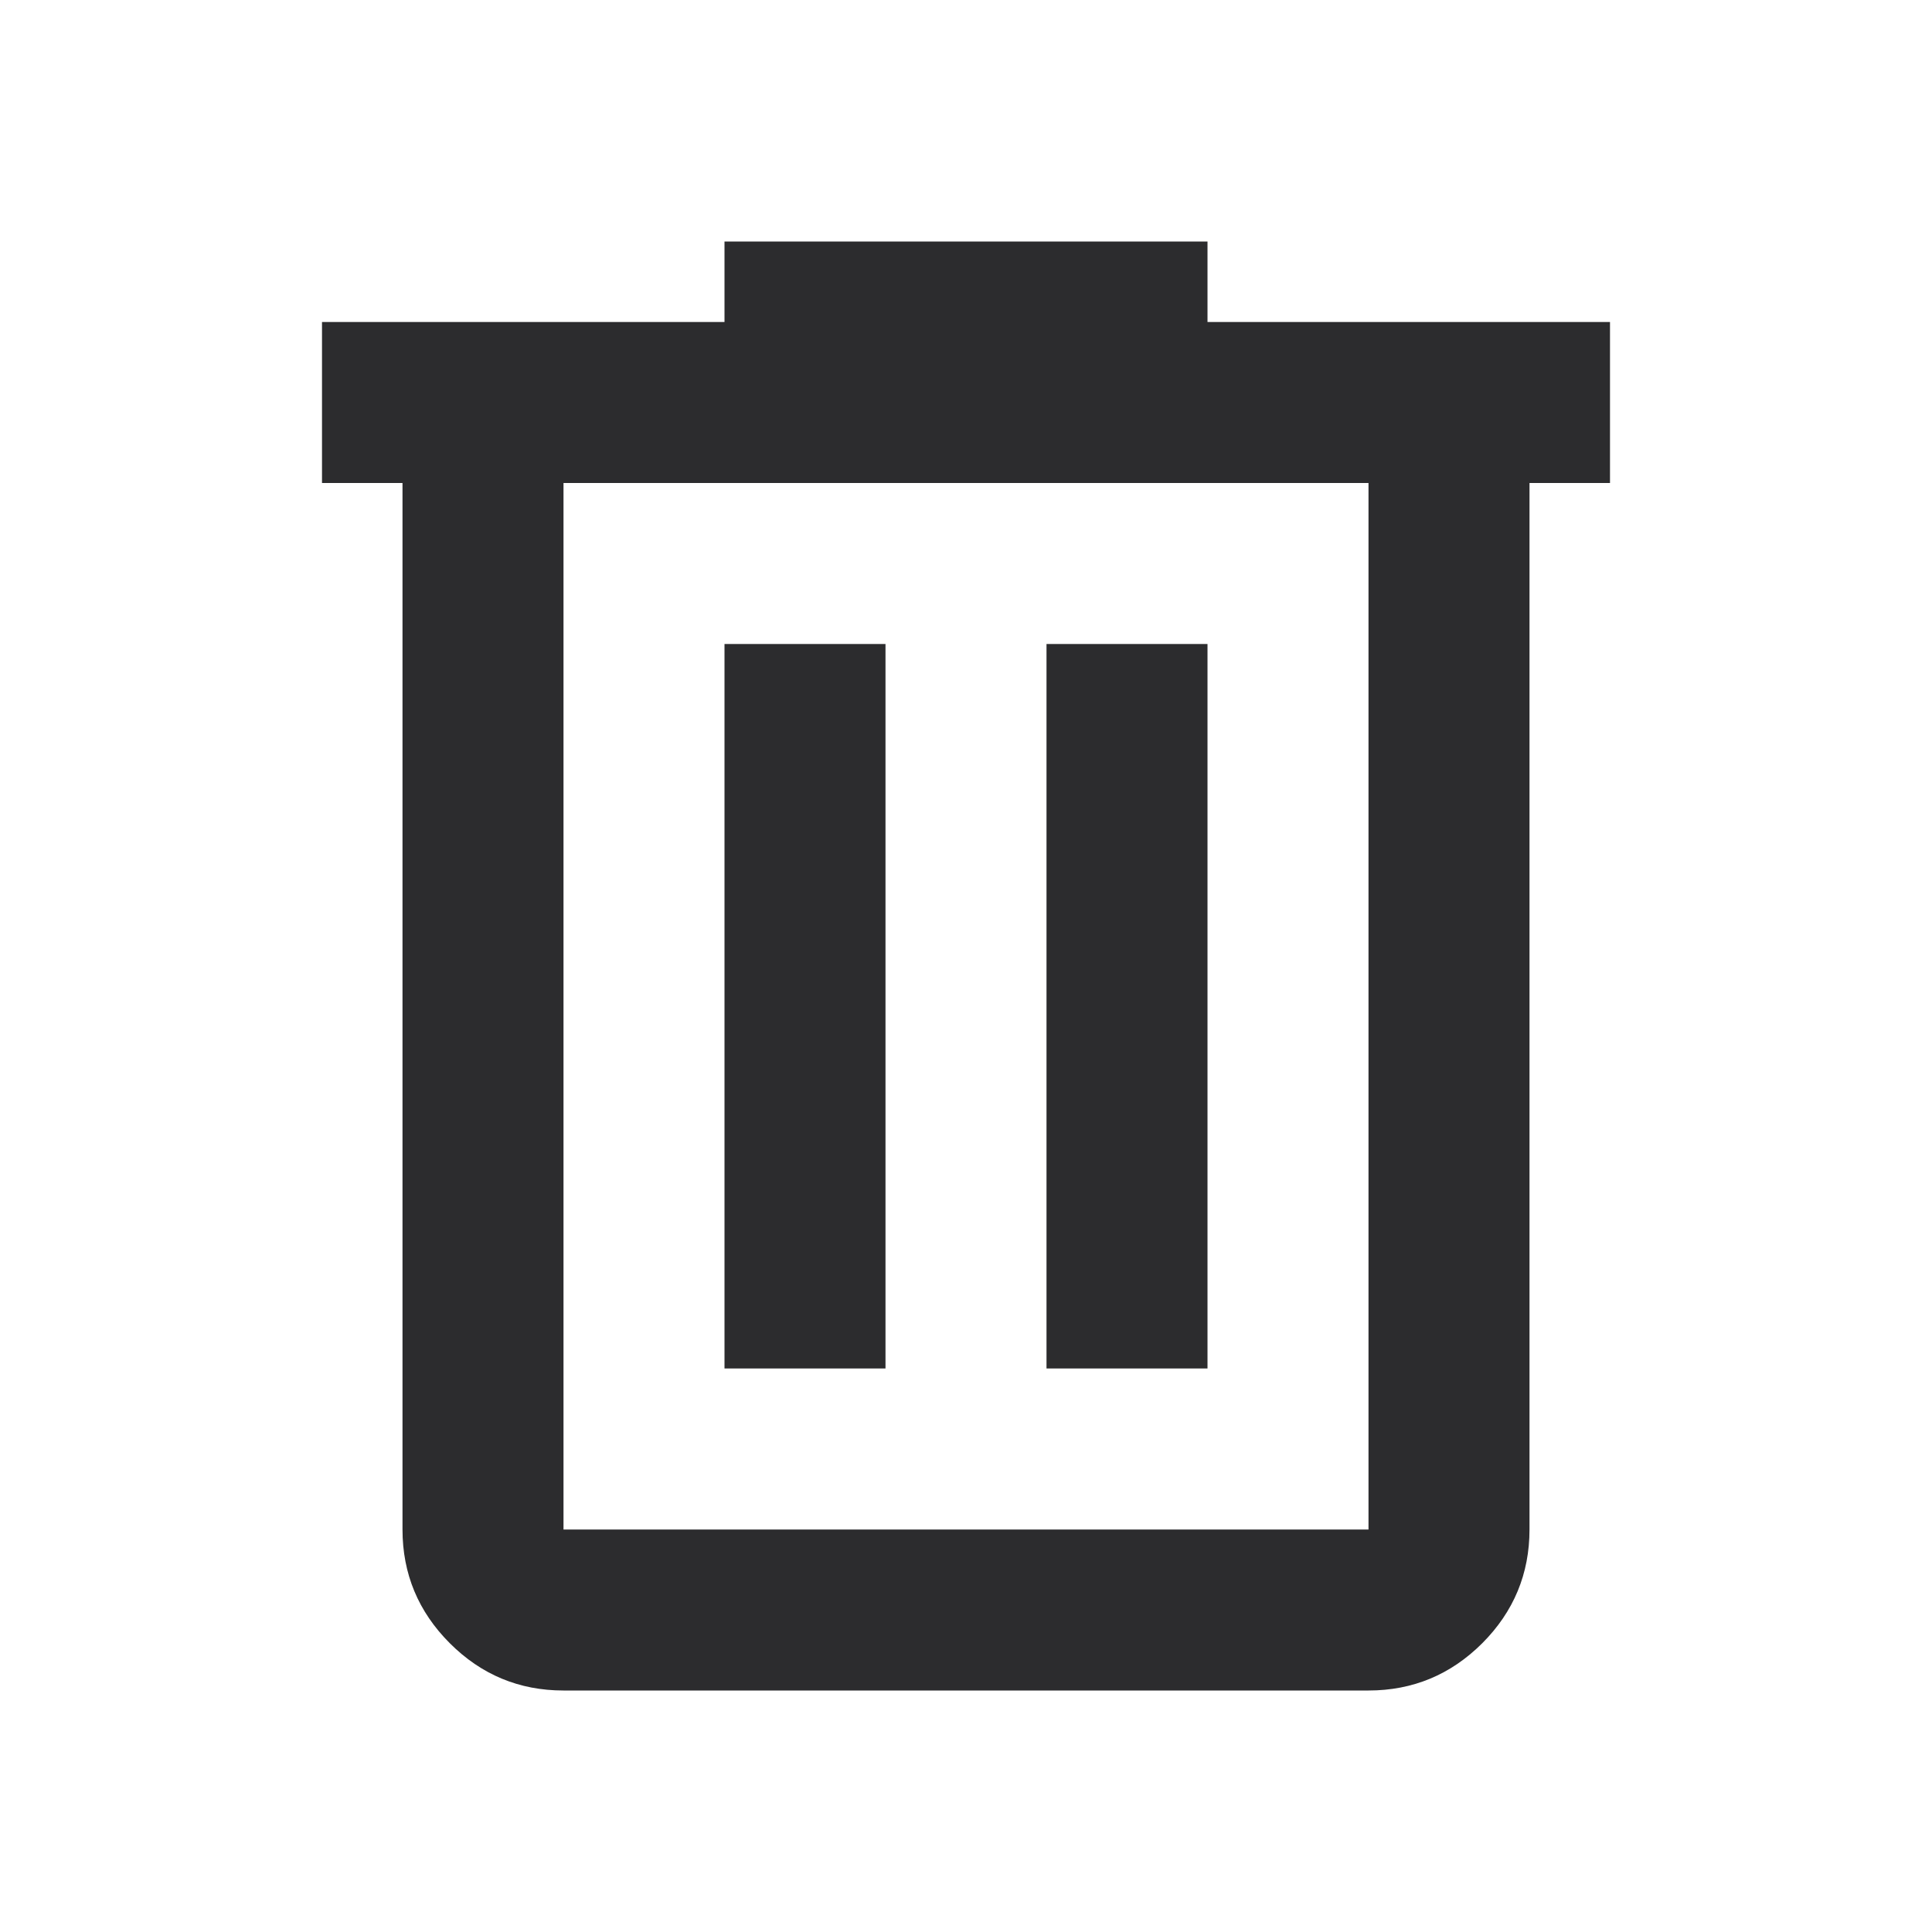
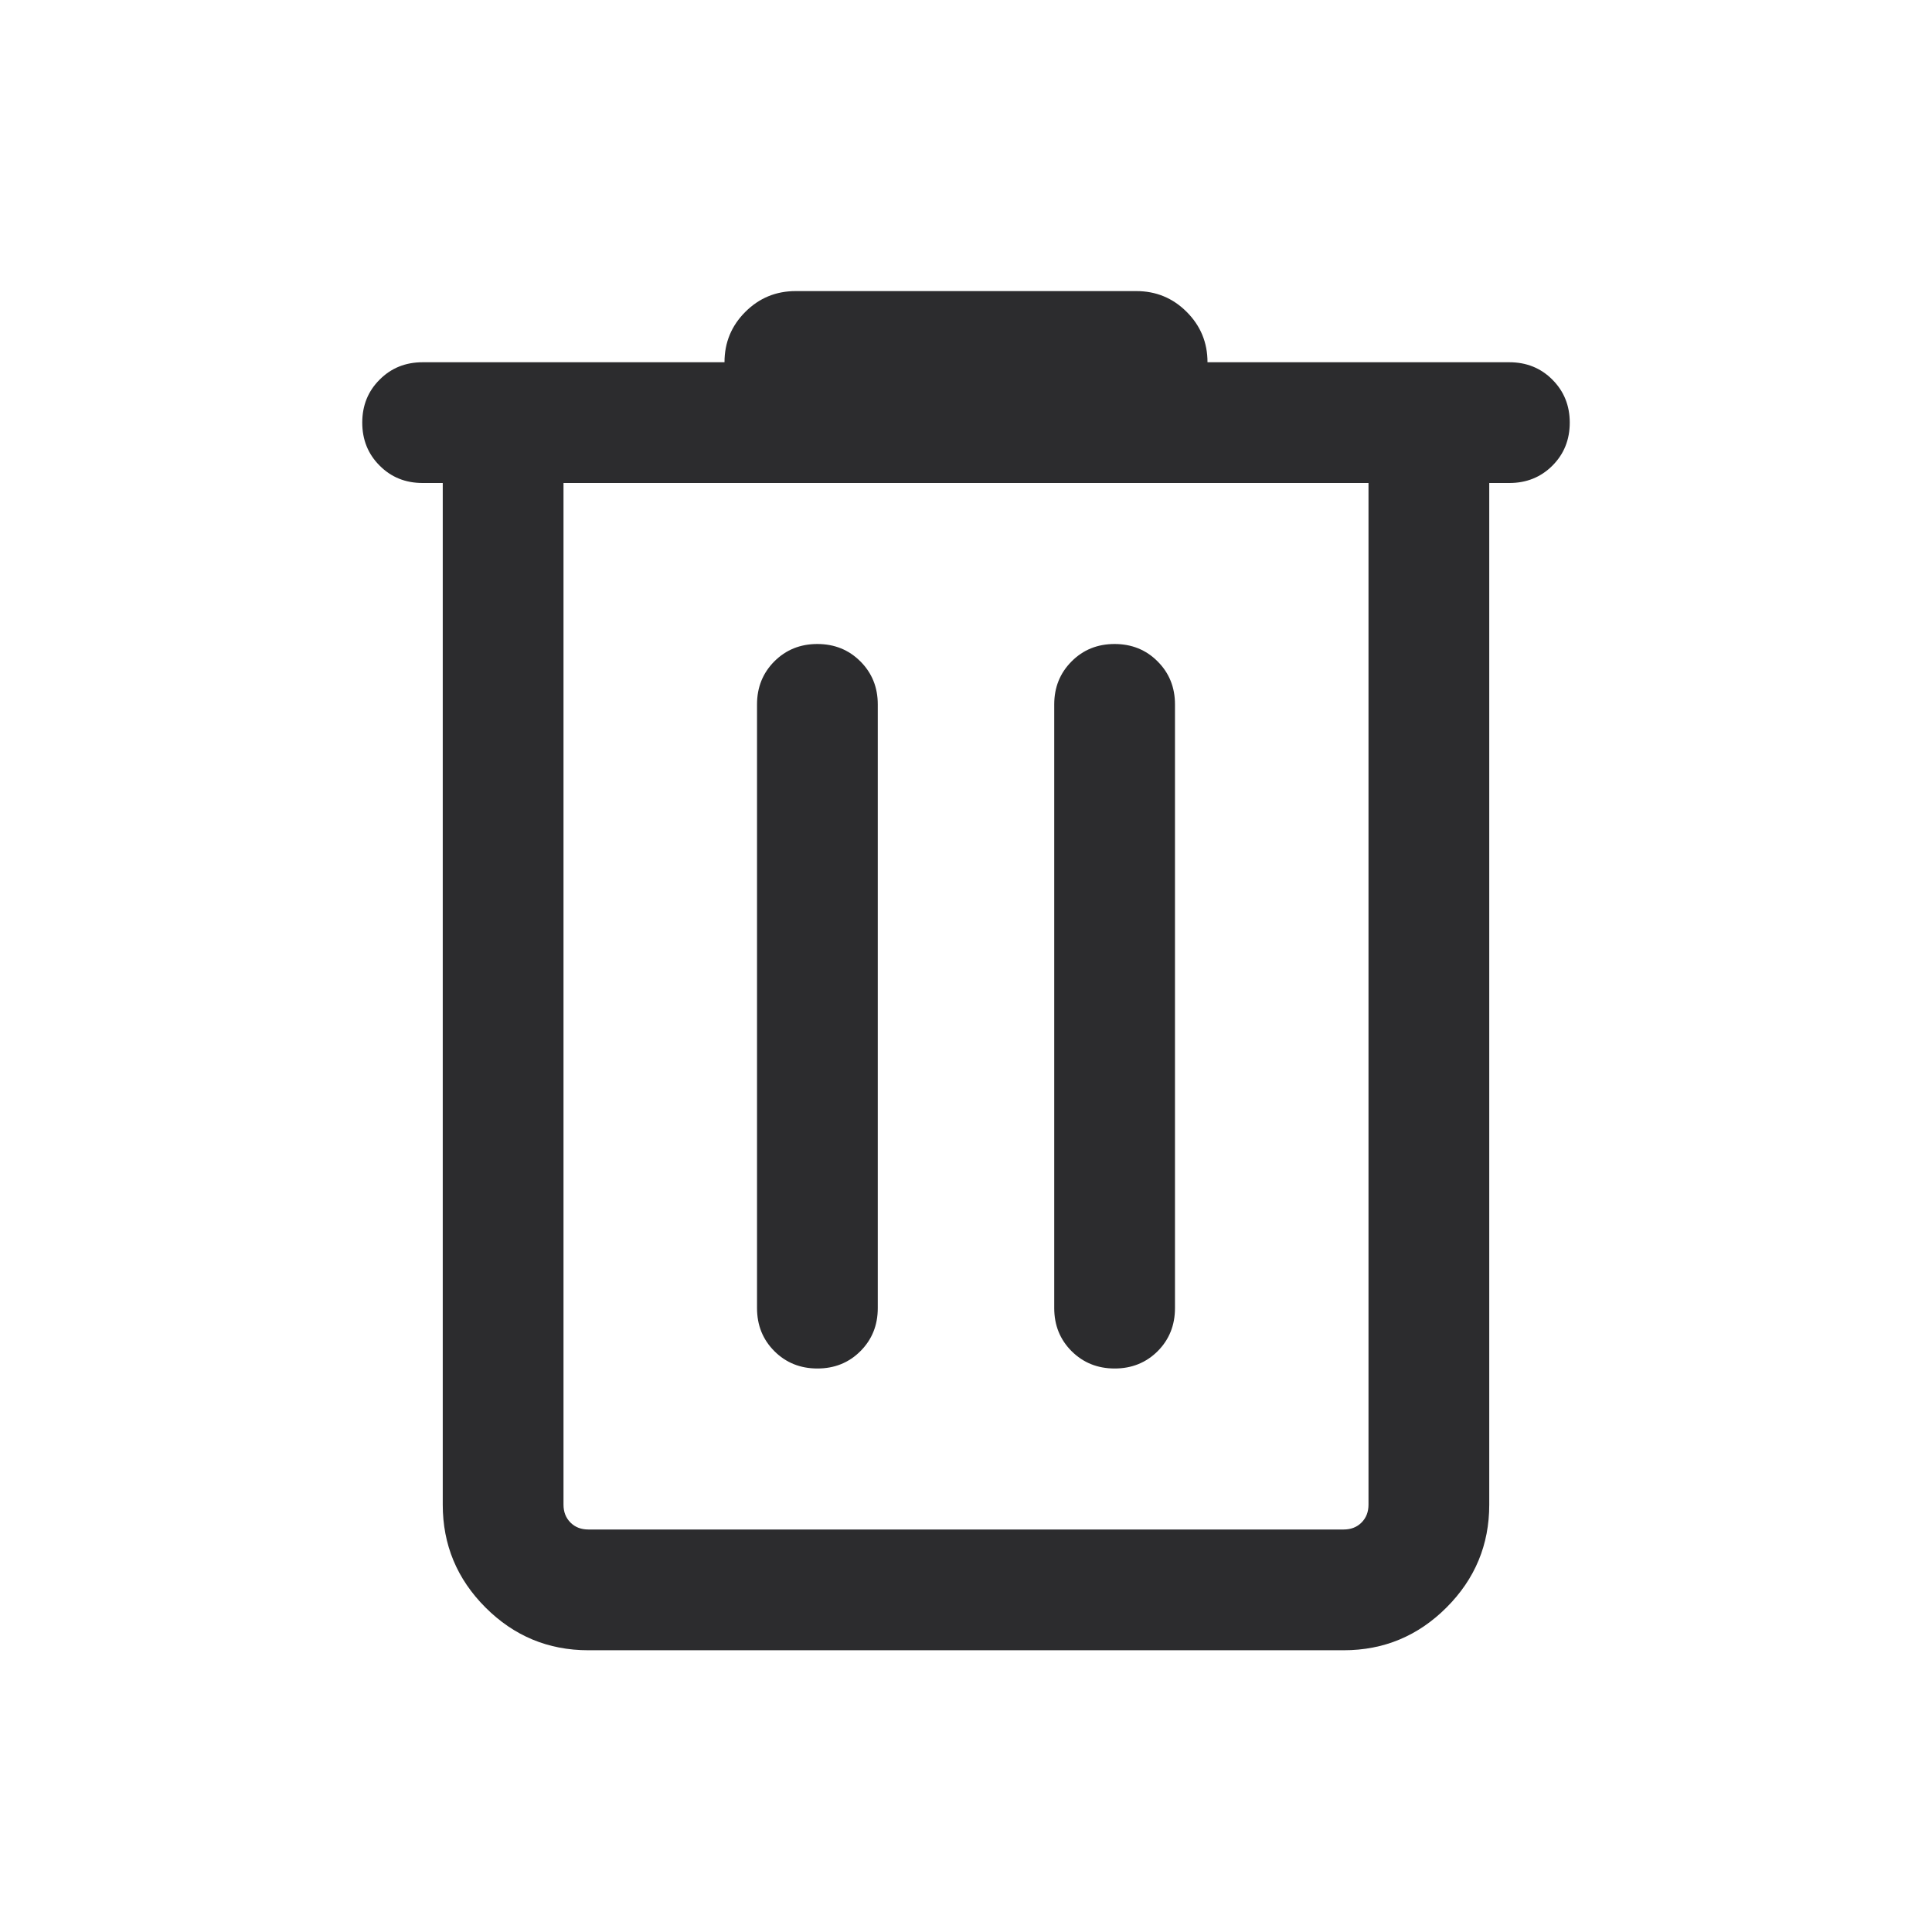
<svg xmlns="http://www.w3.org/2000/svg" width="24" height="24" viewBox="0 0 24 24" fill="none">
-   <mask id="mask0_1025_2432" style="mask-type:alpha" maskUnits="userSpaceOnUse" x="0" y="0" width="24" height="24">
+   <mask id="mask0_1709_5537" style="mask-type:alpha" maskUnits="userSpaceOnUse" x="0" y="0" width="24" height="24">
    <rect width="24" height="24" fill="#D9D9D9" />
  </mask>
-   <g mask="url(#mask0_1025_2432)">
-     <path d="M7 21C6.45 21 5.979 20.804 5.588 20.413C5.196 20.021 5 19.55 5 19V6H4V4H9V3H15V4H20V6H19V19C19 19.55 18.804 20.021 18.413 20.413C18.021 20.804 17.55 21 17 21H7ZM17 6H7V19H17V6ZM9 17H11V8H9V17ZM13 17H15V8H13V17Z" fill="#2C2C2E" />
+   <g mask="url(#mask0_1709_5537)">
+     <path d="M7.308 20.5C6.811 20.5 6.385 20.323 6.031 19.969C5.677 19.615 5.5 19.19 5.5 18.692V6H5.25C5.037 6 4.859 5.928 4.716 5.784C4.572 5.641 4.5 5.462 4.5 5.25C4.5 5.037 4.572 4.859 4.716 4.716C4.859 4.572 5.037 4.5 5.25 4.5H9C9 4.255 9.086 4.047 9.259 3.874C9.431 3.702 9.64 3.616 9.884 3.616H14.116C14.36 3.616 14.569 3.702 14.741 3.874C14.914 4.047 15 4.255 15 4.5H18.75C18.962 4.5 19.141 4.572 19.284 4.716C19.428 4.86 19.5 5.038 19.5 5.25C19.5 5.463 19.428 5.641 19.284 5.785C19.141 5.928 18.962 6 18.75 6H18.5V18.692C18.5 19.19 18.323 19.615 17.969 19.969C17.615 20.323 17.189 20.5 16.692 20.5H7.308ZM17 6H7V18.692C7 18.782 7.029 18.856 7.087 18.914C7.144 18.971 7.218 19 7.308 19H16.692C16.782 19 16.856 18.971 16.913 18.914C16.971 18.856 17 18.782 17 18.692V6ZM10.154 17C10.367 17 10.545 16.928 10.688 16.785C10.832 16.641 10.904 16.463 10.904 16.25V8.75C10.904 8.538 10.832 8.36 10.688 8.216C10.544 8.072 10.366 8 10.153 8C9.941 8 9.763 8.072 9.619 8.216C9.476 8.36 9.404 8.538 9.404 8.75V16.25C9.404 16.463 9.476 16.641 9.62 16.785C9.763 16.928 9.942 17 10.154 17ZM13.847 17C14.059 17 14.237 16.928 14.381 16.785C14.524 16.641 14.596 16.463 14.596 16.25V8.75C14.596 8.538 14.524 8.36 14.38 8.216C14.237 8.072 14.058 8 13.846 8C13.633 8 13.455 8.072 13.312 8.216C13.168 8.36 13.096 8.538 13.096 8.75V16.25C13.096 16.463 13.168 16.641 13.312 16.785C13.456 16.928 13.634 17 13.847 17Z" fill="#2C2C2E" />
  </g>
</svg>
